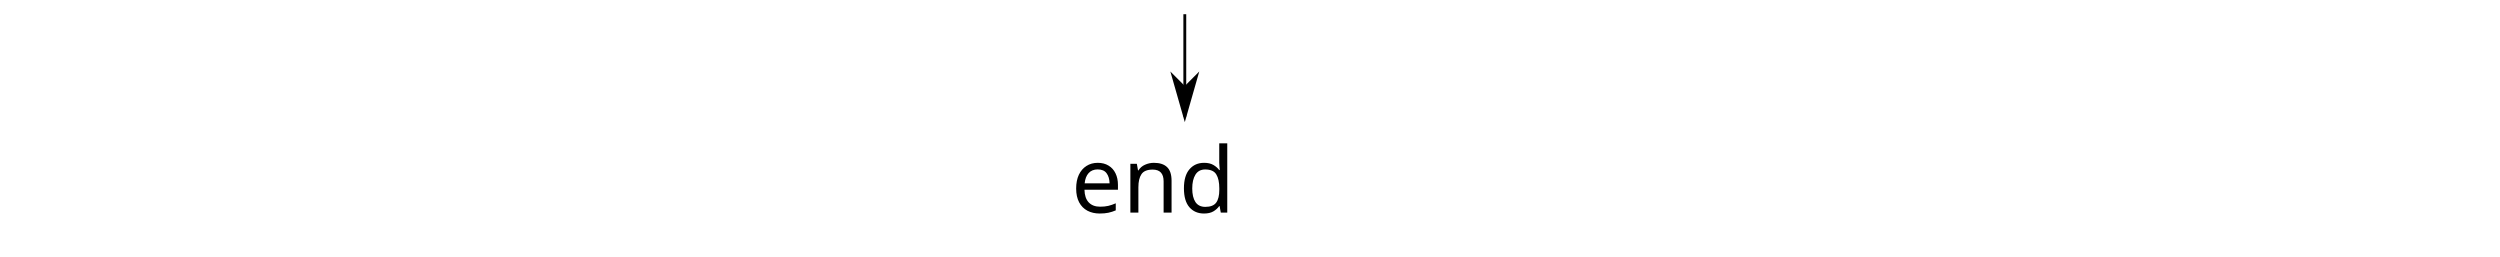
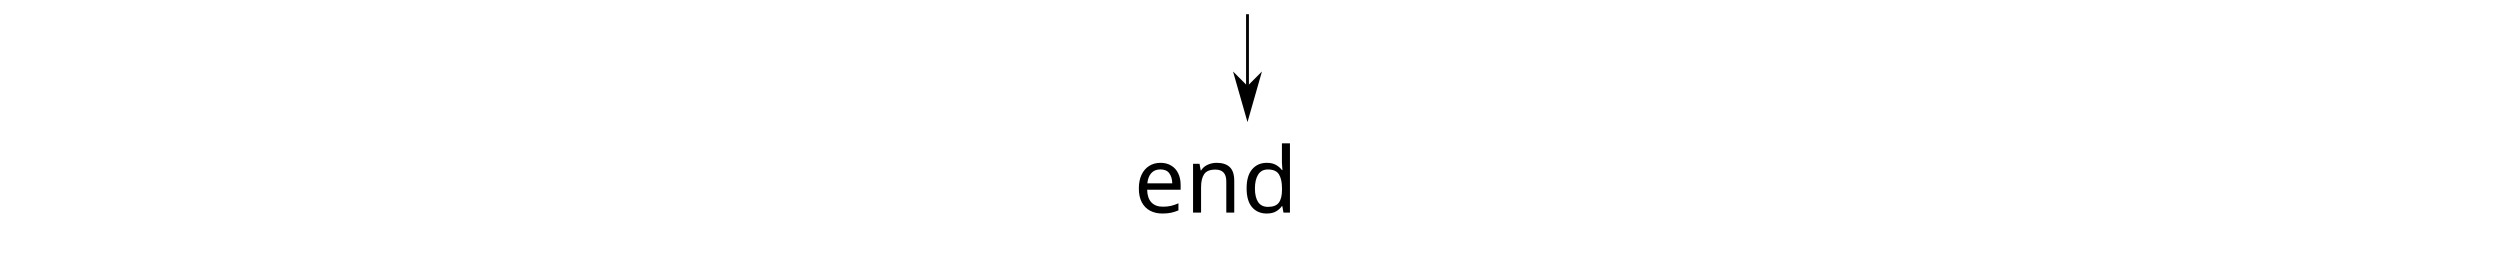
<svg xmlns="http://www.w3.org/2000/svg" id="svg9792" version="1.1" viewBox="0 0 658.057 67.5" height="67.5pt" width="658.057pt">
  <defs id="defs6">
    <marker style="overflow:visible" id="marker11073" refX="0" refY="0" orient="auto">
      <path transform="matrix(-0.8,0,0,-0.8,-10,0)" style="fill:#000000;fill-opacity:1;fill-rule:evenodd;stroke:#000000;stroke-width:1pt;stroke-opacity:0.991" d="M 0,0 5,-5 -12.5,0 5,5 Z" id="path11071" />
    </marker>
  </defs>
-   <text xml:space="preserve" style="font-style:normal;font-variant:normal;font-weight:normal;font-stretch:normal;font-size:24px;line-height:10.375px;font-family:sans-serif;-inkscape-font-specification:sans-serif;font-variant-ligatures:normal;font-variant-caps:normal;font-variant-numeric:normal;font-feature-settings:normal;text-align:center;letter-spacing:0px;word-spacing:0px;writing-mode:lr-tb;text-anchor:middle;fill:#000000;fill-opacity:1;stroke:none;stroke-width:8.679" x="312.882" y="55.969" id="text11067">
-     <tspan id="tspan11065" x="312.882" y="55.969" style="font-style:normal;font-variant:normal;font-weight:normal;font-stretch:normal;font-size:24px;font-family:sans-serif;-inkscape-font-specification:sans-serif;text-align:center;text-anchor:middle;stroke:none;stroke-width:8.679">end</tspan>
+   <text xml:space="preserve" style="font-style:normal;font-variant:normal;font-weight:normal;font-stretch:normal;font-size:24px;line-height:10.375px;font-family:sans-serif;-inkscape-font-specification:sans-serif;font-variant-ligatures:normal;font-variant-caps:normal;font-variant-numeric:normal;font-feature-settings:normal;text-align:center;letter-spacing:0px;word-spacing:0px;writing-mode:lr-tb;text-anchor:middle;fill:#000000;fill-opacity:1;stroke:none;stroke-width:8.679" x="329.382" y="55.969" id="text11067">
+     <tspan id="tspan11065" x="329.382" y="55.969" style="font-style:normal;font-variant:normal;font-weight:normal;font-stretch:normal;font-size:24px;font-family:sans-serif;-inkscape-font-specification:sans-serif;text-align:center;text-anchor:middle;stroke:none;stroke-width:8.679">end</tspan>
  </text>
-   <path style="fill:#000000;fill-opacity:1;stroke:#000000;stroke-width:0.75px;stroke-linecap:butt;stroke-linejoin:miter;stroke-opacity:0.991;marker-end:url(#marker11073)" d="M 311.868,3.742 V 30.689" id="path11069" />
+   <path style="fill:#000000;fill-opacity:1;stroke:#000000;stroke-width:0.75px;stroke-linecap:butt;stroke-linejoin:miter;stroke-opacity:0.991;marker-end:url(#marker11073)" d="M 328.368,3.742 V 30.689" id="path11069" />
</svg>
